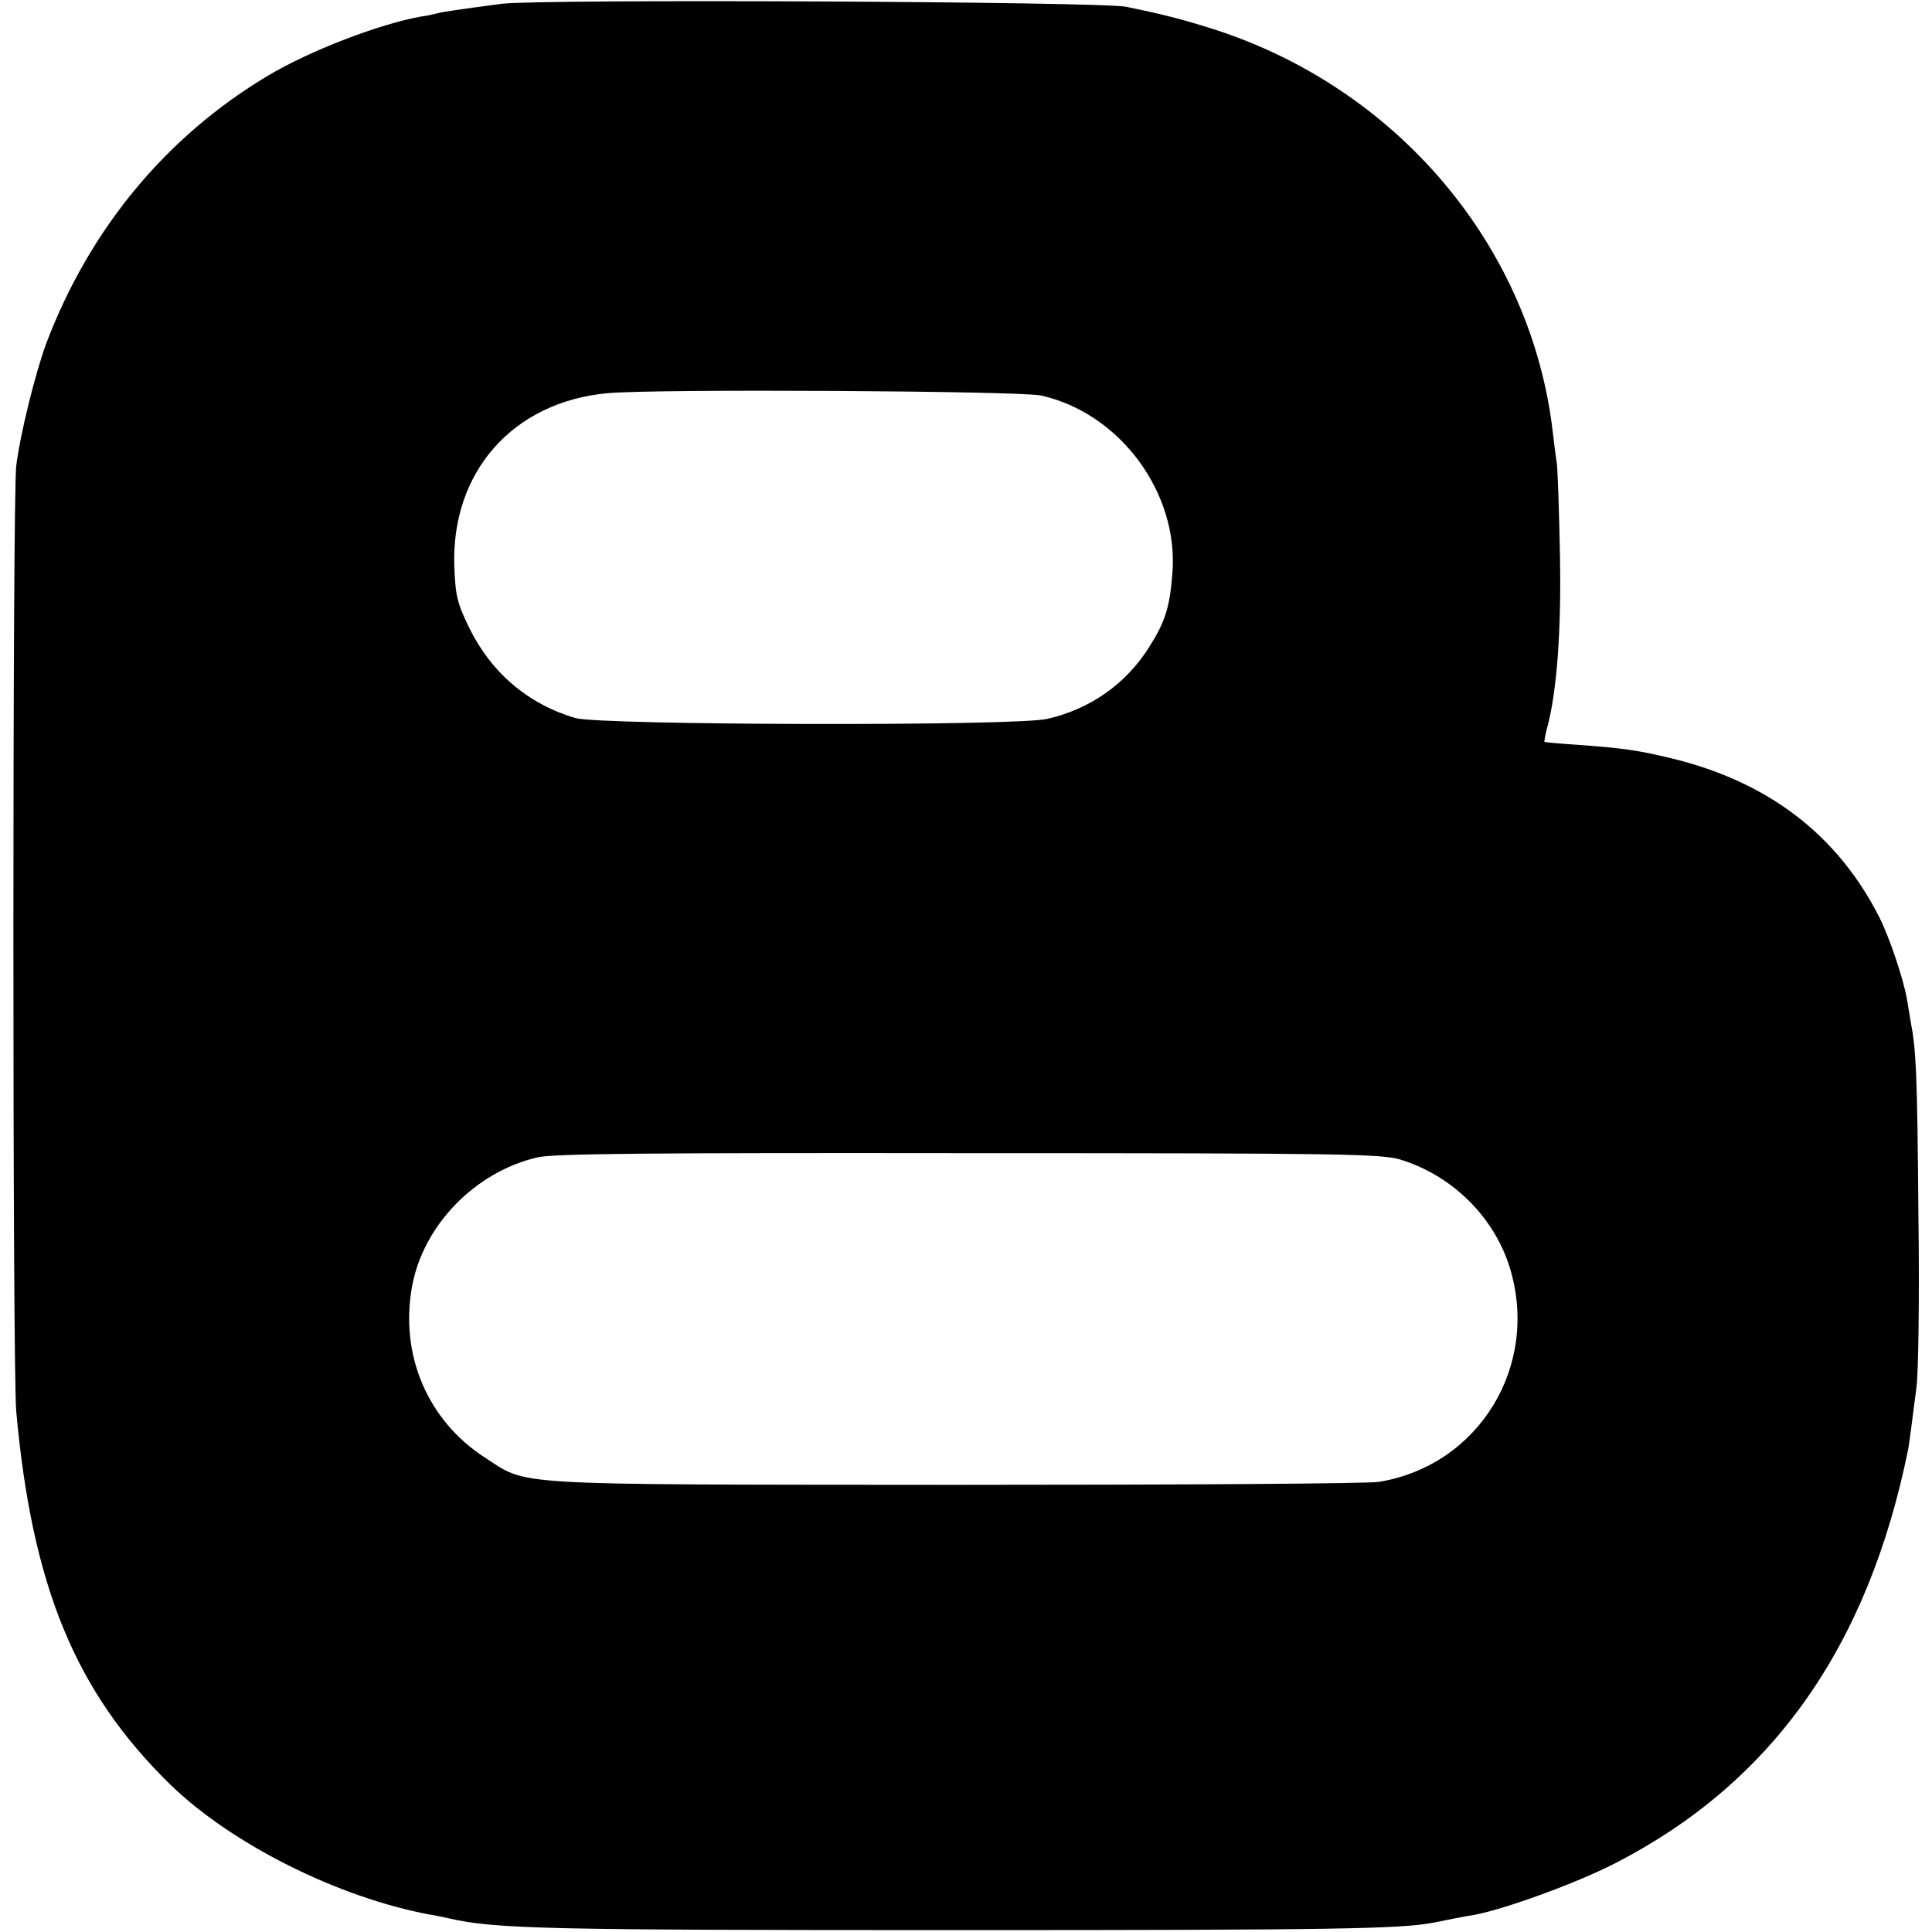
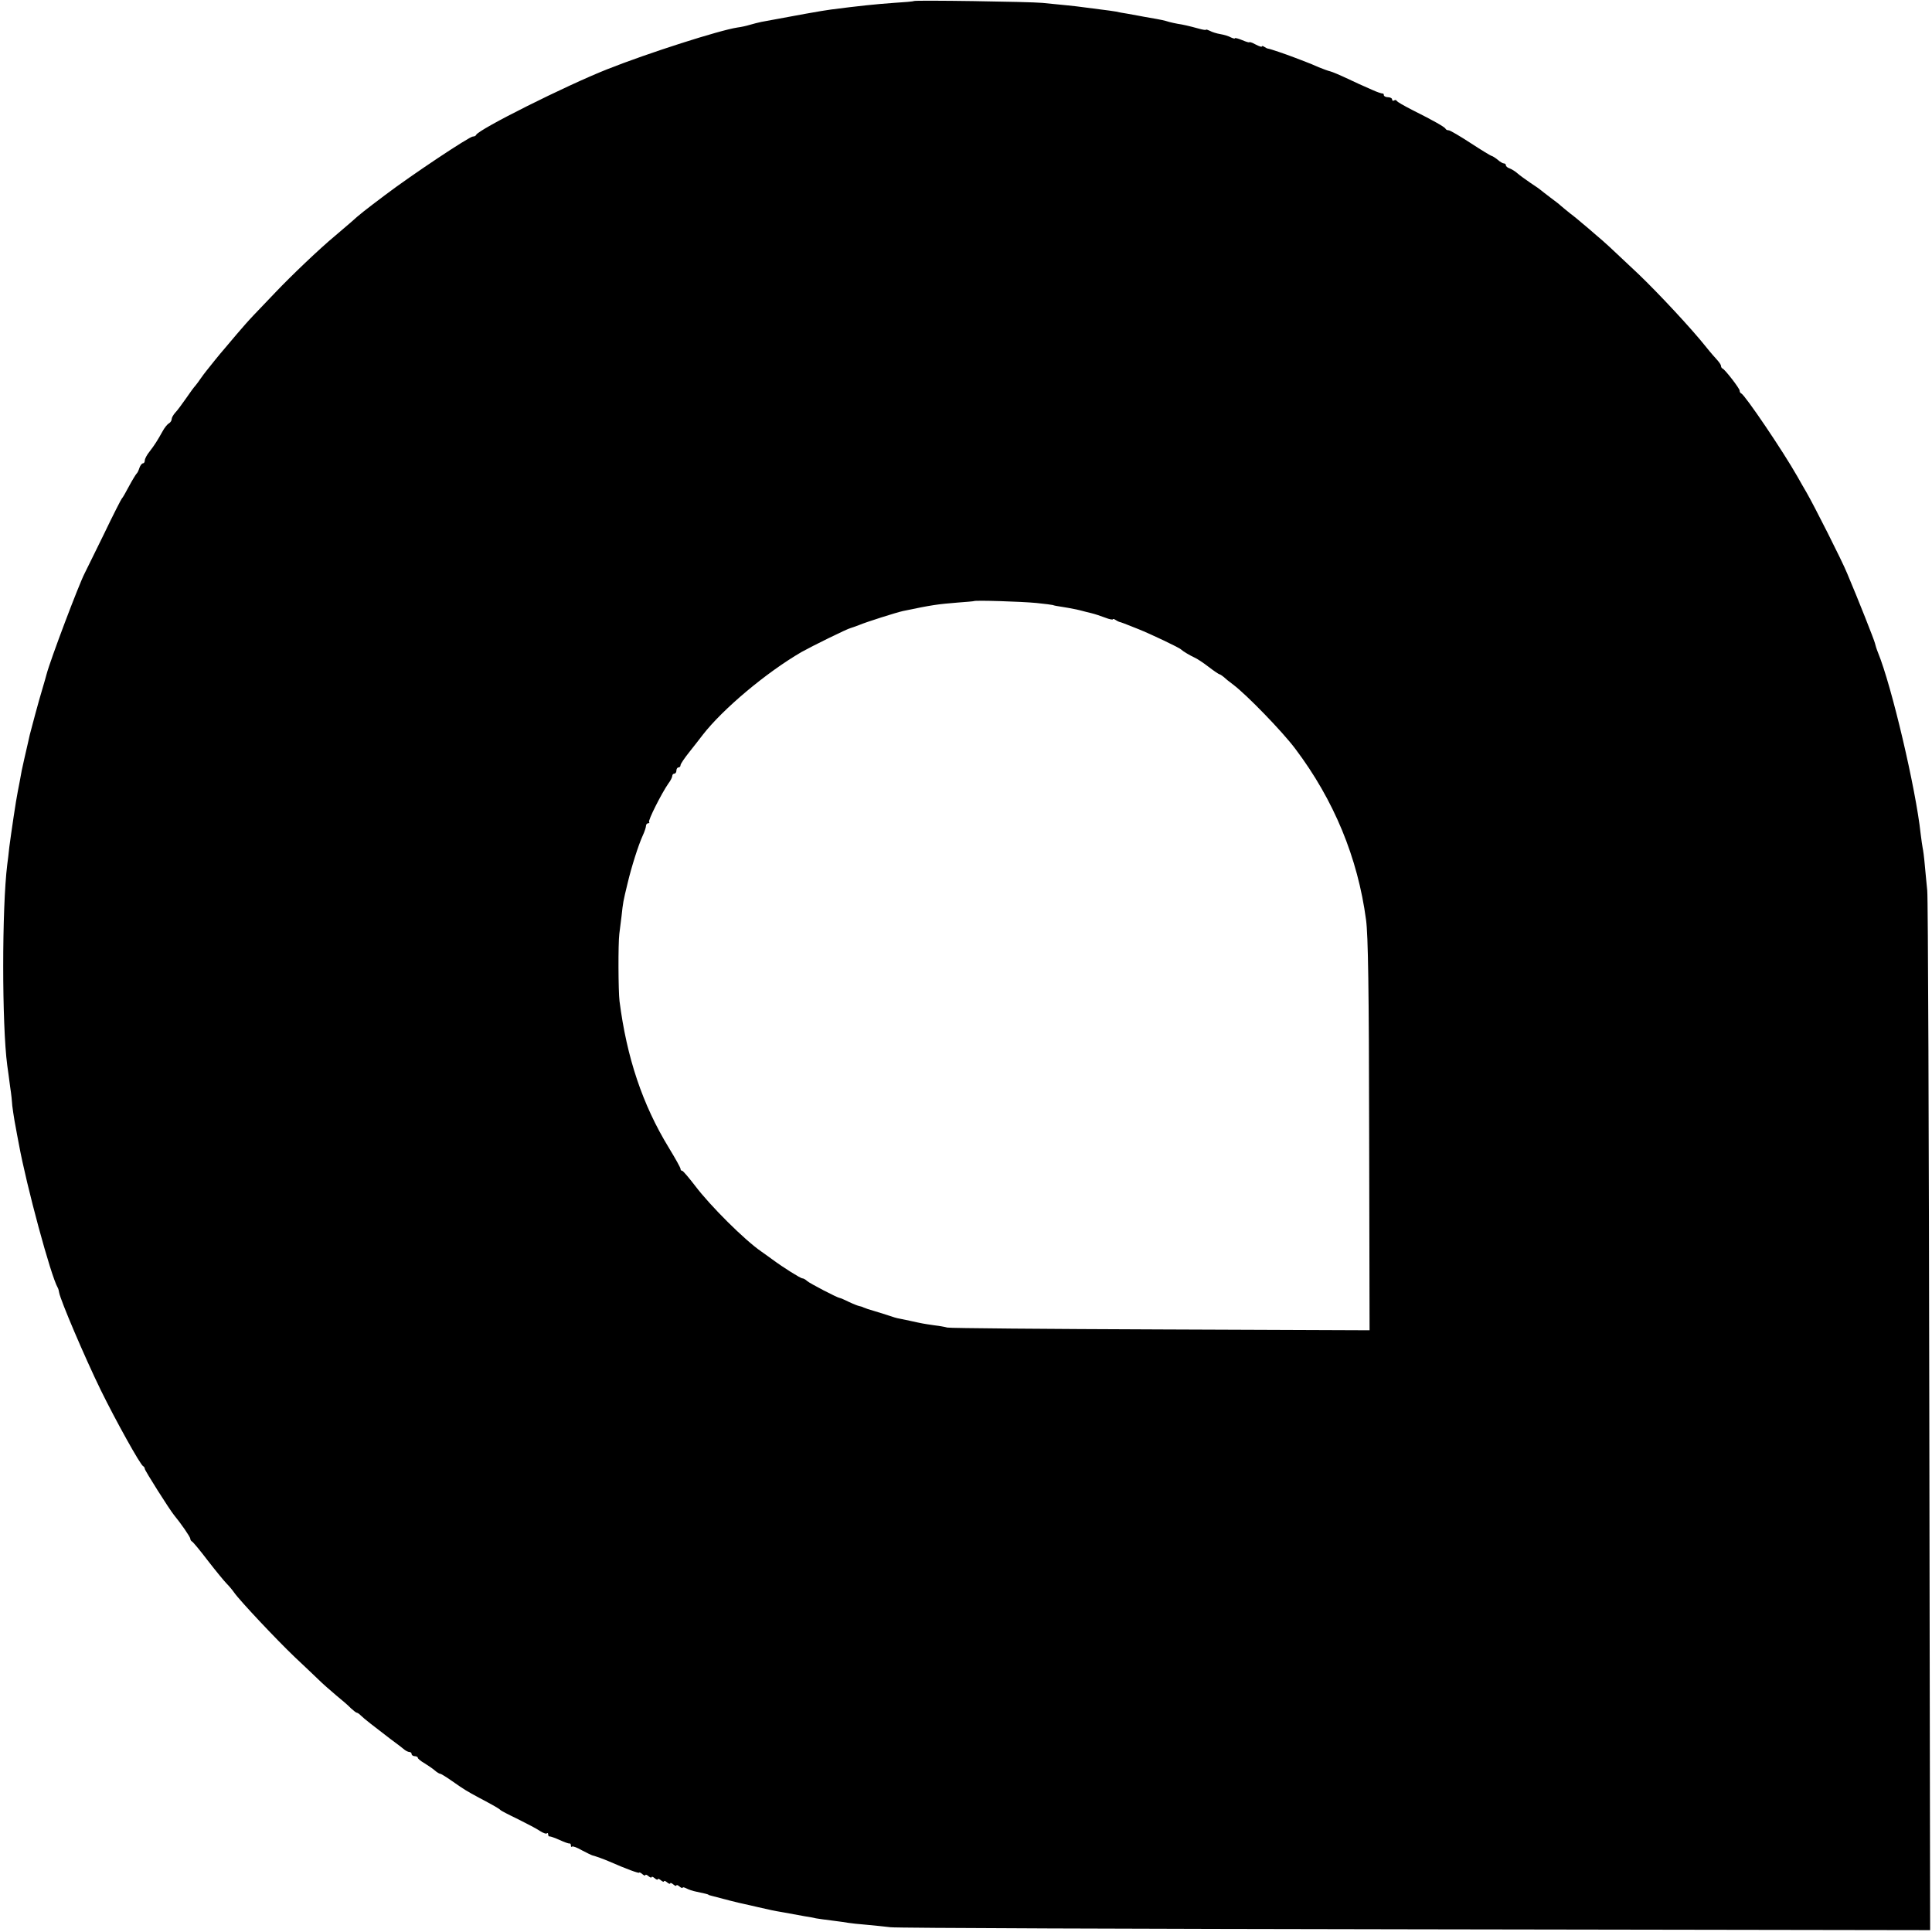
- <svg xmlns="http://www.w3.org/2000/svg" version="1.0" width="512pt" height="512pt" viewBox="0 0 512 512" preserveAspectRatio="xMidYMid meet">
-   <g transform="translate(0,512) scale(0.1,-0.1)" fill="#000000" stroke="none">
-     <path d="M1330 5110 c-113 -15 -155 -21 -170 -25 -8 -2 -28 -7 -45 -9 -111 -20 -293 -90 -404 -156 -270 -161 -473 -406 -588 -709 -29 -78 -70 -243 -80 -326 -10 -79 -10 -2395 0 -2505 42 -465 157 -743 407 -988 163 -159 447 -301 690 -346 14 -2 36 -7 50 -10 124 -28 254 -31 1350 -31 994 0 1174 3 1260 20 44 9 74 15 105 20 79 14 272 84 375 137 417 214 671 574 777 1098 3 18 10 70 22 165 5 39 8 243 5 455 -3 373 -6 436 -20 510 -3 19 -8 46 -10 60 -9 54 -47 167 -74 220 -111 218 -294 358 -549 420 -87 21 -125 27 -248 36 -48 3 -89 7 -90 8 -1 1 2 18 7 37 26 95 38 260 34 459 -2 113 -6 221 -8 240 -3 19 -8 58 -11 85 -57 492 -412 912 -900 1068 -85 27 -134 39 -230 59 -67 14 -1554 21 -1655 8z m1428 -1038 c209 -46 366 -257 349 -471 -7 -91 -19 -129 -63 -198 -61 -96 -155 -162 -268 -188 -84 -20 -1183 -17 -1251 2 -125 37 -222 119 -281 238 -32 66 -37 85 -40 163 -9 251 155 437 406 460 128 12 1089 6 1148 -6z m953 -2025 c137 -42 248 -151 290 -286 80 -260 -81 -524 -346 -568 -27 -5 -534 -8 -1125 -8 -1202 1 -1128 -3 -1246 73 -151 98 -225 272 -192 453 30 163 168 304 333 342 42 10 309 12 1142 11 995 0 1093 -2 1144 -17z" />
+ <svg xmlns="http://www.w3.org/2000/svg" version="1.0" width="934pt" height="934pt" viewBox="0 0 934 934" preserveAspectRatio="xMidYMid meet">
+   <g transform="translate(0,934) scale(0.1,-0.1)" fill="#000000" stroke="none">
+     <path d="M4418 9335 c-2 -2 -46 -6 -98 -9 -85 -6 -171 -15 -302 -32 -35 -4 -184 -31 -338 -60 -14 -3 -38 -9 -55 -14 -16 -5 -43 -11 -60 -13 -86 -13 -431 -123 -630 -202 -199 -79 -621 -290 -633 -317 -2 -5 -9 -8 -16 -8 -17 0 -299 -188 -423 -282 -101 -76 -124 -94 -167 -133 -13 -11 -47 -40 -76 -65 -76 -63 -212 -193 -289 -274 -36 -38 -84 -88 -106 -111 -22 -23 -58 -64 -80 -90 -22 -26 -49 -58 -60 -71 -11 -12 -31 -37 -45 -54 -14 -17 -32 -40 -40 -50 -8 -10 -22 -28 -30 -40 -8 -12 -20 -28 -25 -34 -6 -6 -26 -33 -45 -61 -19 -27 -42 -59 -52 -69 -10 -11 -18 -25 -18 -32 0 -7 -6 -17 -14 -21 -7 -4 -21 -21 -30 -38 -25 -45 -39 -67 -63 -98 -13 -16 -23 -35 -23 -43 0 -8 -4 -14 -9 -14 -5 0 -13 -10 -17 -22 -4 -13 -10 -25 -14 -28 -3 -3 -20 -30 -36 -60 -16 -30 -31 -57 -35 -60 -3 -3 -43 -81 -88 -175 -46 -93 -87 -178 -92 -187 -28 -54 -166 -419 -184 -488 -2 -8 -11 -40 -20 -70 -18 -59 -54 -194 -61 -222 -2 -10 -6 -28 -9 -40 -10 -43 -26 -113 -30 -133 -5 -29 -14 -76 -19 -101 -9 -43 -32 -201 -41 -269 -3 -27 -7 -66 -10 -85 -26 -210 -26 -774 0 -970 3 -19 9 -66 14 -104 6 -38 9 -72 9 -75 -1 -6 11 -88 19 -126 2 -11 8 -45 14 -75 37 -203 155 -639 188 -695 3 -5 6 -16 7 -24 6 -36 122 -309 201 -471 71 -145 192 -363 205 -368 4 -2 8 -8 8 -13 0 -8 119 -196 141 -223 33 -40 79 -106 79 -115 0 -5 4 -11 8 -13 4 -1 39 -43 77 -93 38 -49 79 -99 90 -110 11 -11 28 -31 37 -44 26 -38 206 -229 292 -311 44 -41 96 -91 116 -110 19 -19 58 -53 84 -75 27 -22 60 -50 72 -63 13 -12 26 -22 29 -22 4 0 12 -6 19 -13 15 -15 61 -51 141 -112 33 -24 65 -49 72 -55 7 -5 17 -10 23 -10 5 0 10 -4 10 -10 0 -5 7 -10 15 -10 8 0 15 -4 15 -8 0 -4 14 -16 32 -26 17 -11 40 -26 50 -35 10 -9 22 -16 26 -16 4 0 30 -16 57 -35 60 -42 70 -48 131 -81 72 -38 98 -53 104 -60 3 -3 41 -23 85 -44 44 -22 92 -47 106 -57 14 -9 29 -15 33 -11 3 3 6 1 6 -5 0 -7 3 -11 8 -10 4 0 25 -7 47 -17 22 -10 43 -18 48 -17 4 1 7 -3 7 -10 0 -6 3 -9 6 -5 3 3 25 -5 47 -18 23 -12 47 -24 52 -25 13 -3 55 -18 80 -29 82 -36 145 -59 145 -54 0 3 7 0 15 -7 8 -7 15 -9 15 -5 0 4 7 2 15 -5 8 -7 15 -9 15 -5 0 4 7 2 15 -5 8 -7 15 -9 15 -5 0 4 7 2 15 -5 8 -7 15 -9 15 -5 0 4 7 2 15 -5 8 -7 15 -9 15 -5 0 4 7 2 15 -5 8 -7 15 -9 15 -5 0 4 7 2 15 -5 8 -7 15 -9 15 -6 0 4 8 2 18 -3 11 -6 32 -13 48 -16 39 -8 59 -13 59 -15 0 -1 7 -3 15 -5 47 -13 138 -36 155 -39 11 -2 43 -10 70 -16 62 -14 74 -17 116 -24 19 -3 44 -8 55 -10 12 -2 37 -7 55 -10 19 -3 43 -7 54 -10 11 -2 47 -7 80 -11 32 -4 68 -9 78 -11 11 -2 49 -6 86 -9 36 -3 89 -9 116 -12 28 -4 1170 -8 2538 -10 l2488 -4 -4 2483 c-2 1366 -6 2510 -10 2543 -3 33 -9 89 -12 125 -3 36 -8 72 -10 80 -2 8 -6 40 -10 70 -23 216 -140 714 -206 875 -7 17 -13 37 -15 46 -3 14 -79 207 -135 339 -23 57 -160 328 -196 390 -11 19 -31 53 -43 75 -72 127 -254 395 -272 403 -5 2 -8 8 -8 14 0 10 -70 101 -82 106 -5 2 -8 8 -8 13 0 5 -8 17 -17 27 -10 11 -34 38 -53 62 -73 92 -233 263 -329 355 -142 134 -159 150 -203 187 -23 20 -54 47 -68 58 -14 12 -40 34 -59 48 -19 15 -39 32 -45 37 -6 6 -29 24 -51 40 -22 17 -42 32 -45 35 -3 3 -25 19 -50 35 -25 17 -54 38 -64 47 -11 10 -28 20 -38 24 -10 3 -18 10 -18 15 0 5 -4 9 -10 9 -5 0 -19 8 -30 18 -11 9 -24 17 -28 18 -4 0 -50 28 -102 62 -52 34 -100 62 -106 62 -7 0 -14 3 -16 8 -4 8 -56 38 -158 89 -41 21 -77 41 -78 46 -2 4 -8 5 -13 1 -5 -3 -9 0 -9 5 0 6 -9 11 -20 11 -11 0 -20 5 -20 10 0 6 -3 9 -7 8 -5 0 -26 7 -48 17 -22 10 -42 19 -45 20 -3 1 -36 16 -74 34 -38 18 -76 34 -85 36 -9 2 -34 11 -56 20 -22 10 -49 21 -60 25 -11 4 -38 15 -60 23 -39 15 -115 41 -125 42 -3 0 -11 4 -17 8 -7 5 -13 6 -13 2 0 -3 -13 1 -30 10 -16 9 -30 13 -30 11 0 -3 -16 2 -35 10 -19 8 -35 12 -35 9 0 -3 -8 -1 -19 4 -10 6 -33 13 -51 16 -18 3 -41 10 -51 16 -11 5 -19 8 -19 5 0 -2 -16 0 -36 6 -48 13 -74 19 -101 23 -11 2 -30 6 -41 9 -22 7 -40 11 -93 20 -19 3 -44 8 -55 10 -12 2 -37 7 -55 10 -19 3 -43 7 -54 10 -11 2 -47 7 -80 11 -33 4 -71 9 -85 11 -27 4 -88 10 -190 20 -63 6 -617 14 -622 9z m592 -2910 c41 -4 77 -9 80 -10 3 -2 24 -6 46 -9 38 -6 78 -14 99 -20 6 -2 24 -6 40 -10 17 -4 47 -14 68 -22 20 -8 37 -11 37 -8 0 3 6 2 13 -3 6 -4 14 -8 17 -9 6 -1 31 -10 95 -36 55 -22 197 -89 205 -98 8 -8 43 -29 65 -39 12 -5 42 -25 68 -45 26 -20 50 -36 53 -36 3 0 11 -6 19 -12 7 -7 28 -24 47 -38 65 -49 237 -226 300 -310 187 -248 302 -527 342 -827 10 -74 14 -328 15 -1041 l2 -943 -1008 4 c-555 2 -1019 6 -1033 9 -14 4 -45 9 -70 12 -42 6 -54 8 -112 21 -13 3 -34 7 -48 10 -14 2 -36 9 -50 14 -14 5 -45 14 -70 22 -25 7 -49 15 -55 18 -5 3 -15 6 -21 7 -6 1 -29 10 -50 20 -22 11 -41 19 -44 19 -12 1 -146 71 -158 82 -7 7 -18 13 -23 13 -9 0 -92 52 -146 92 -17 12 -41 30 -53 38 -80 55 -246 220 -320 318 -30 39 -58 72 -62 72 -5 0 -8 4 -8 9 0 6 -26 52 -57 103 -127 208 -203 435 -238 708 -6 48 -7 276 -1 325 2 17 7 56 11 88 7 65 7 66 29 157 19 80 52 184 73 230 9 19 16 41 16 48 0 6 5 12 10 12 6 0 8 3 5 6 -7 6 61 140 93 186 11 14 19 31 19 37 0 6 5 11 10 11 6 0 10 7 10 15 0 8 5 15 10 15 6 0 10 5 10 11 0 6 19 34 43 64 23 29 52 66 64 82 97 125 306 301 478 401 50 28 222 113 238 116 7 2 26 9 42 15 33 14 178 60 210 67 143 30 168 33 265 41 41 3 76 6 78 7 5 5 230 -2 302 -9z" />
  </g>
</svg>
